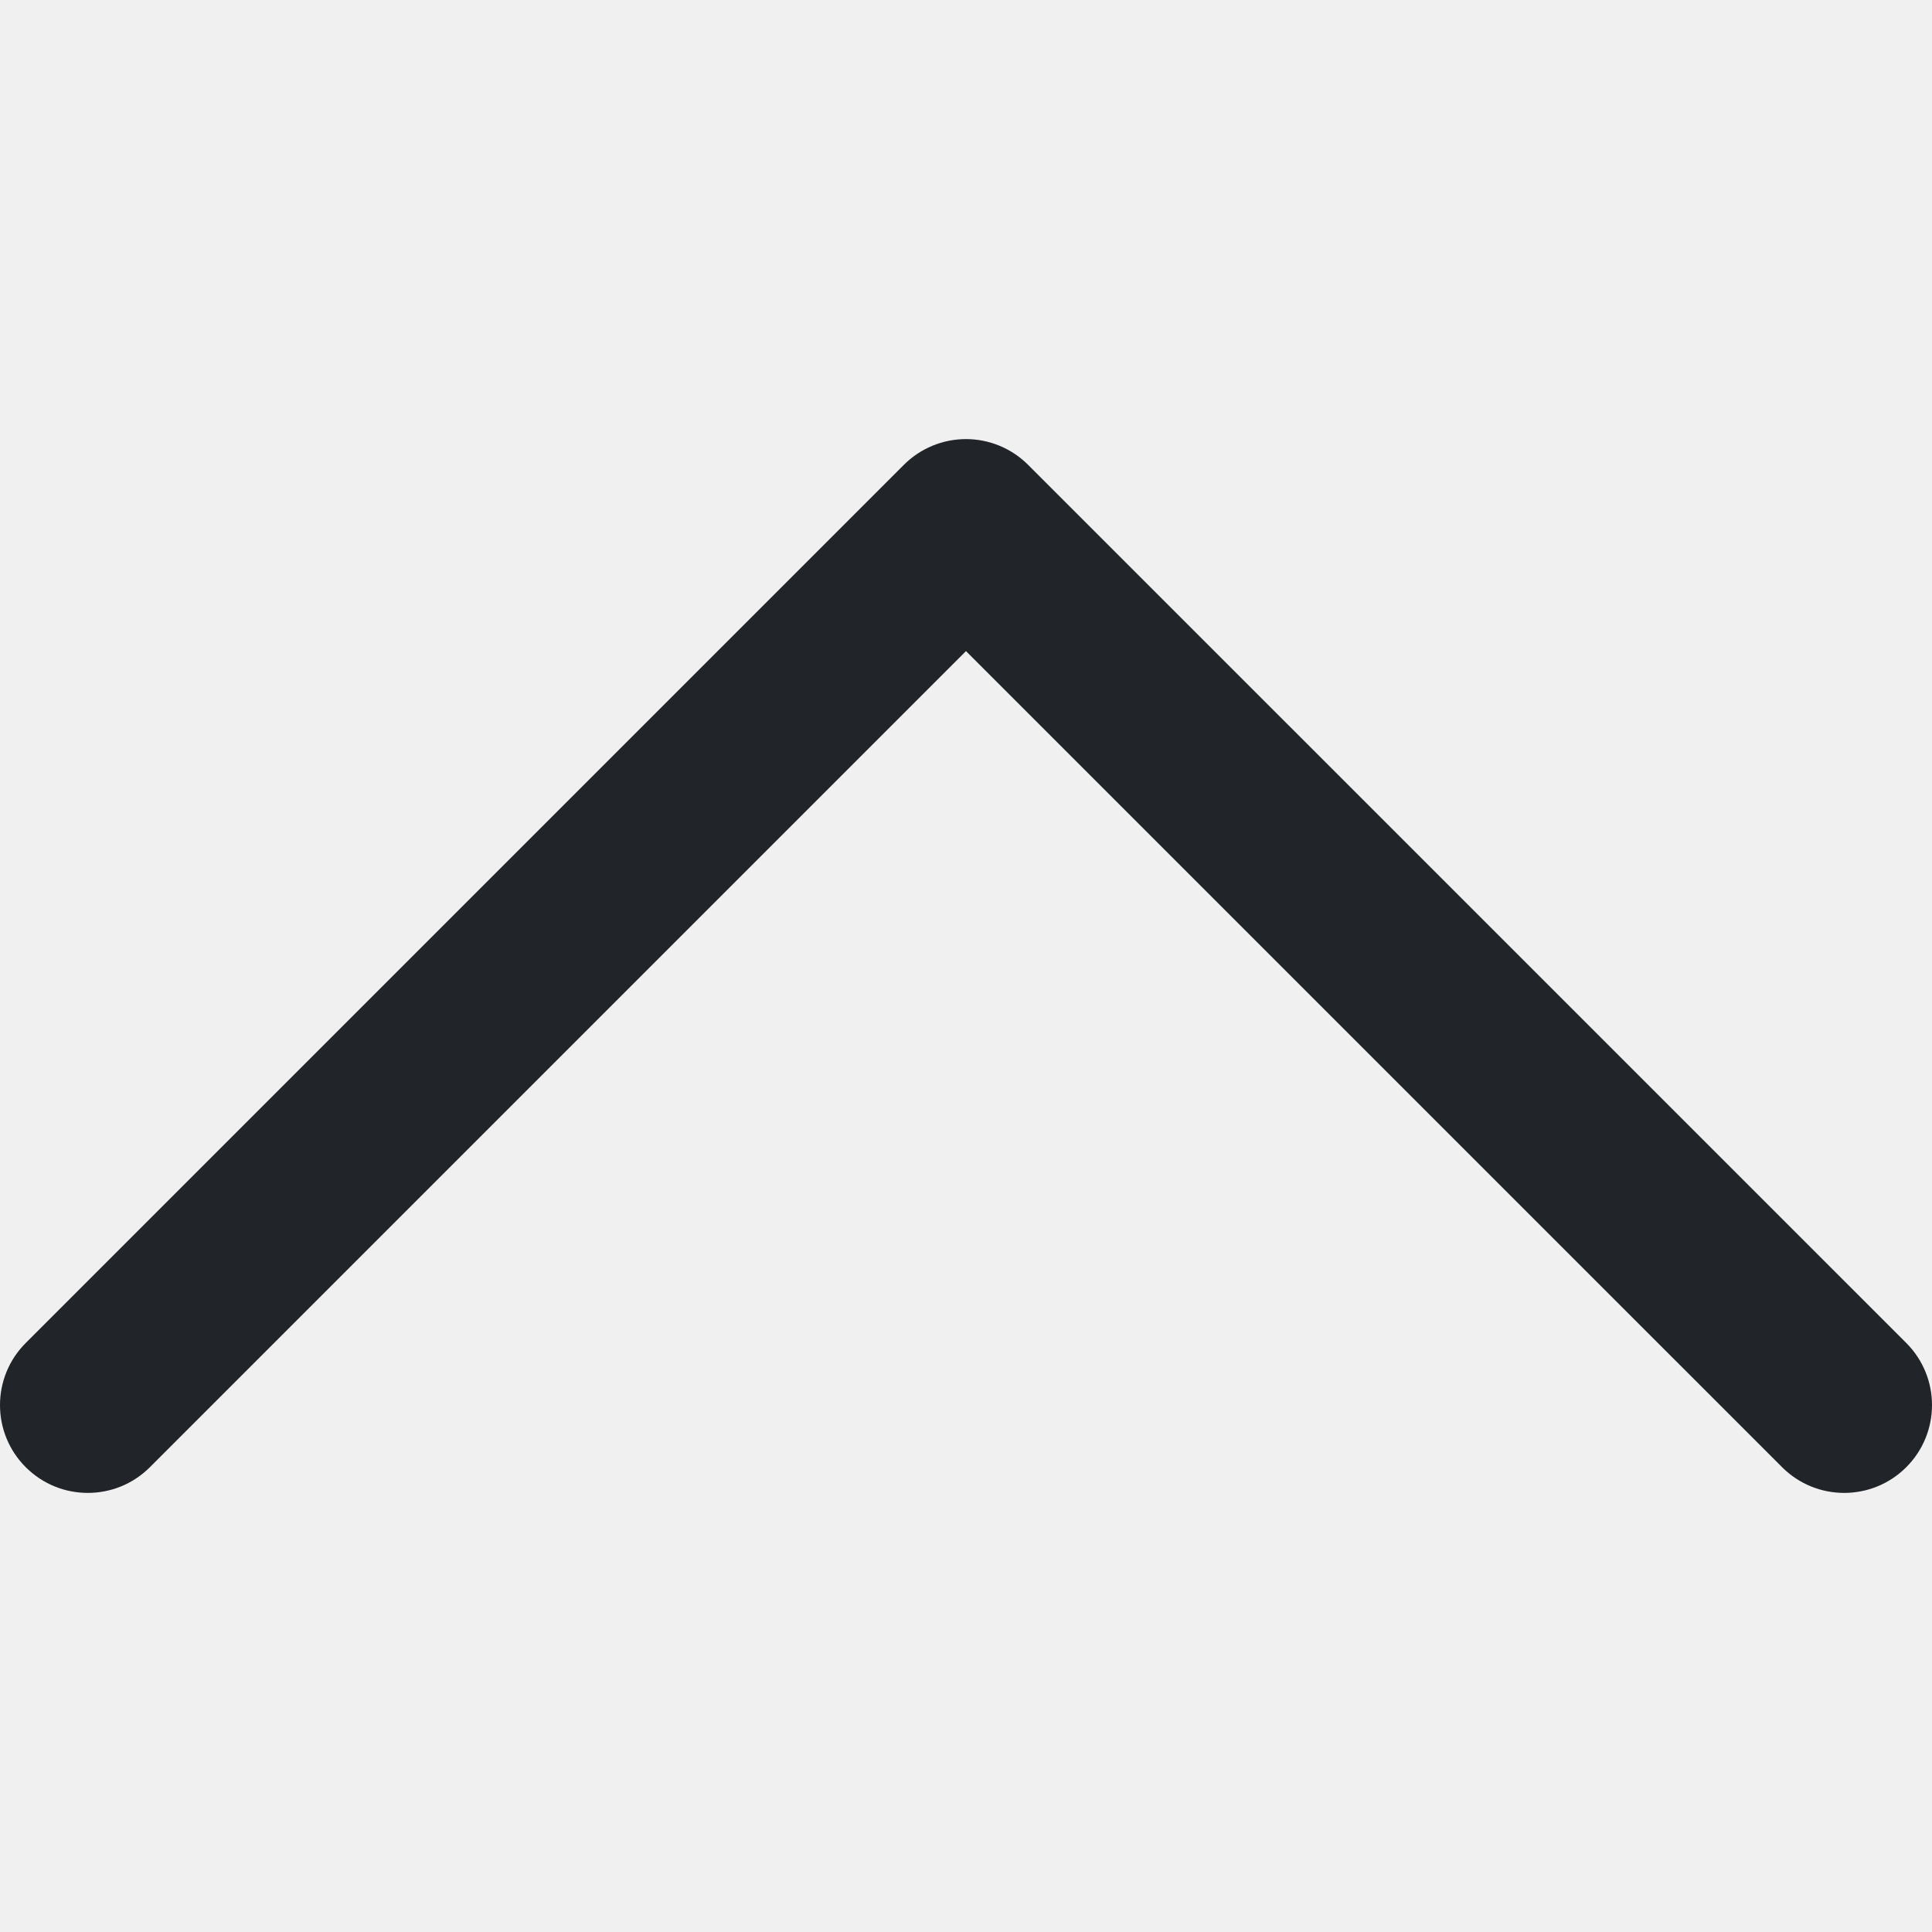
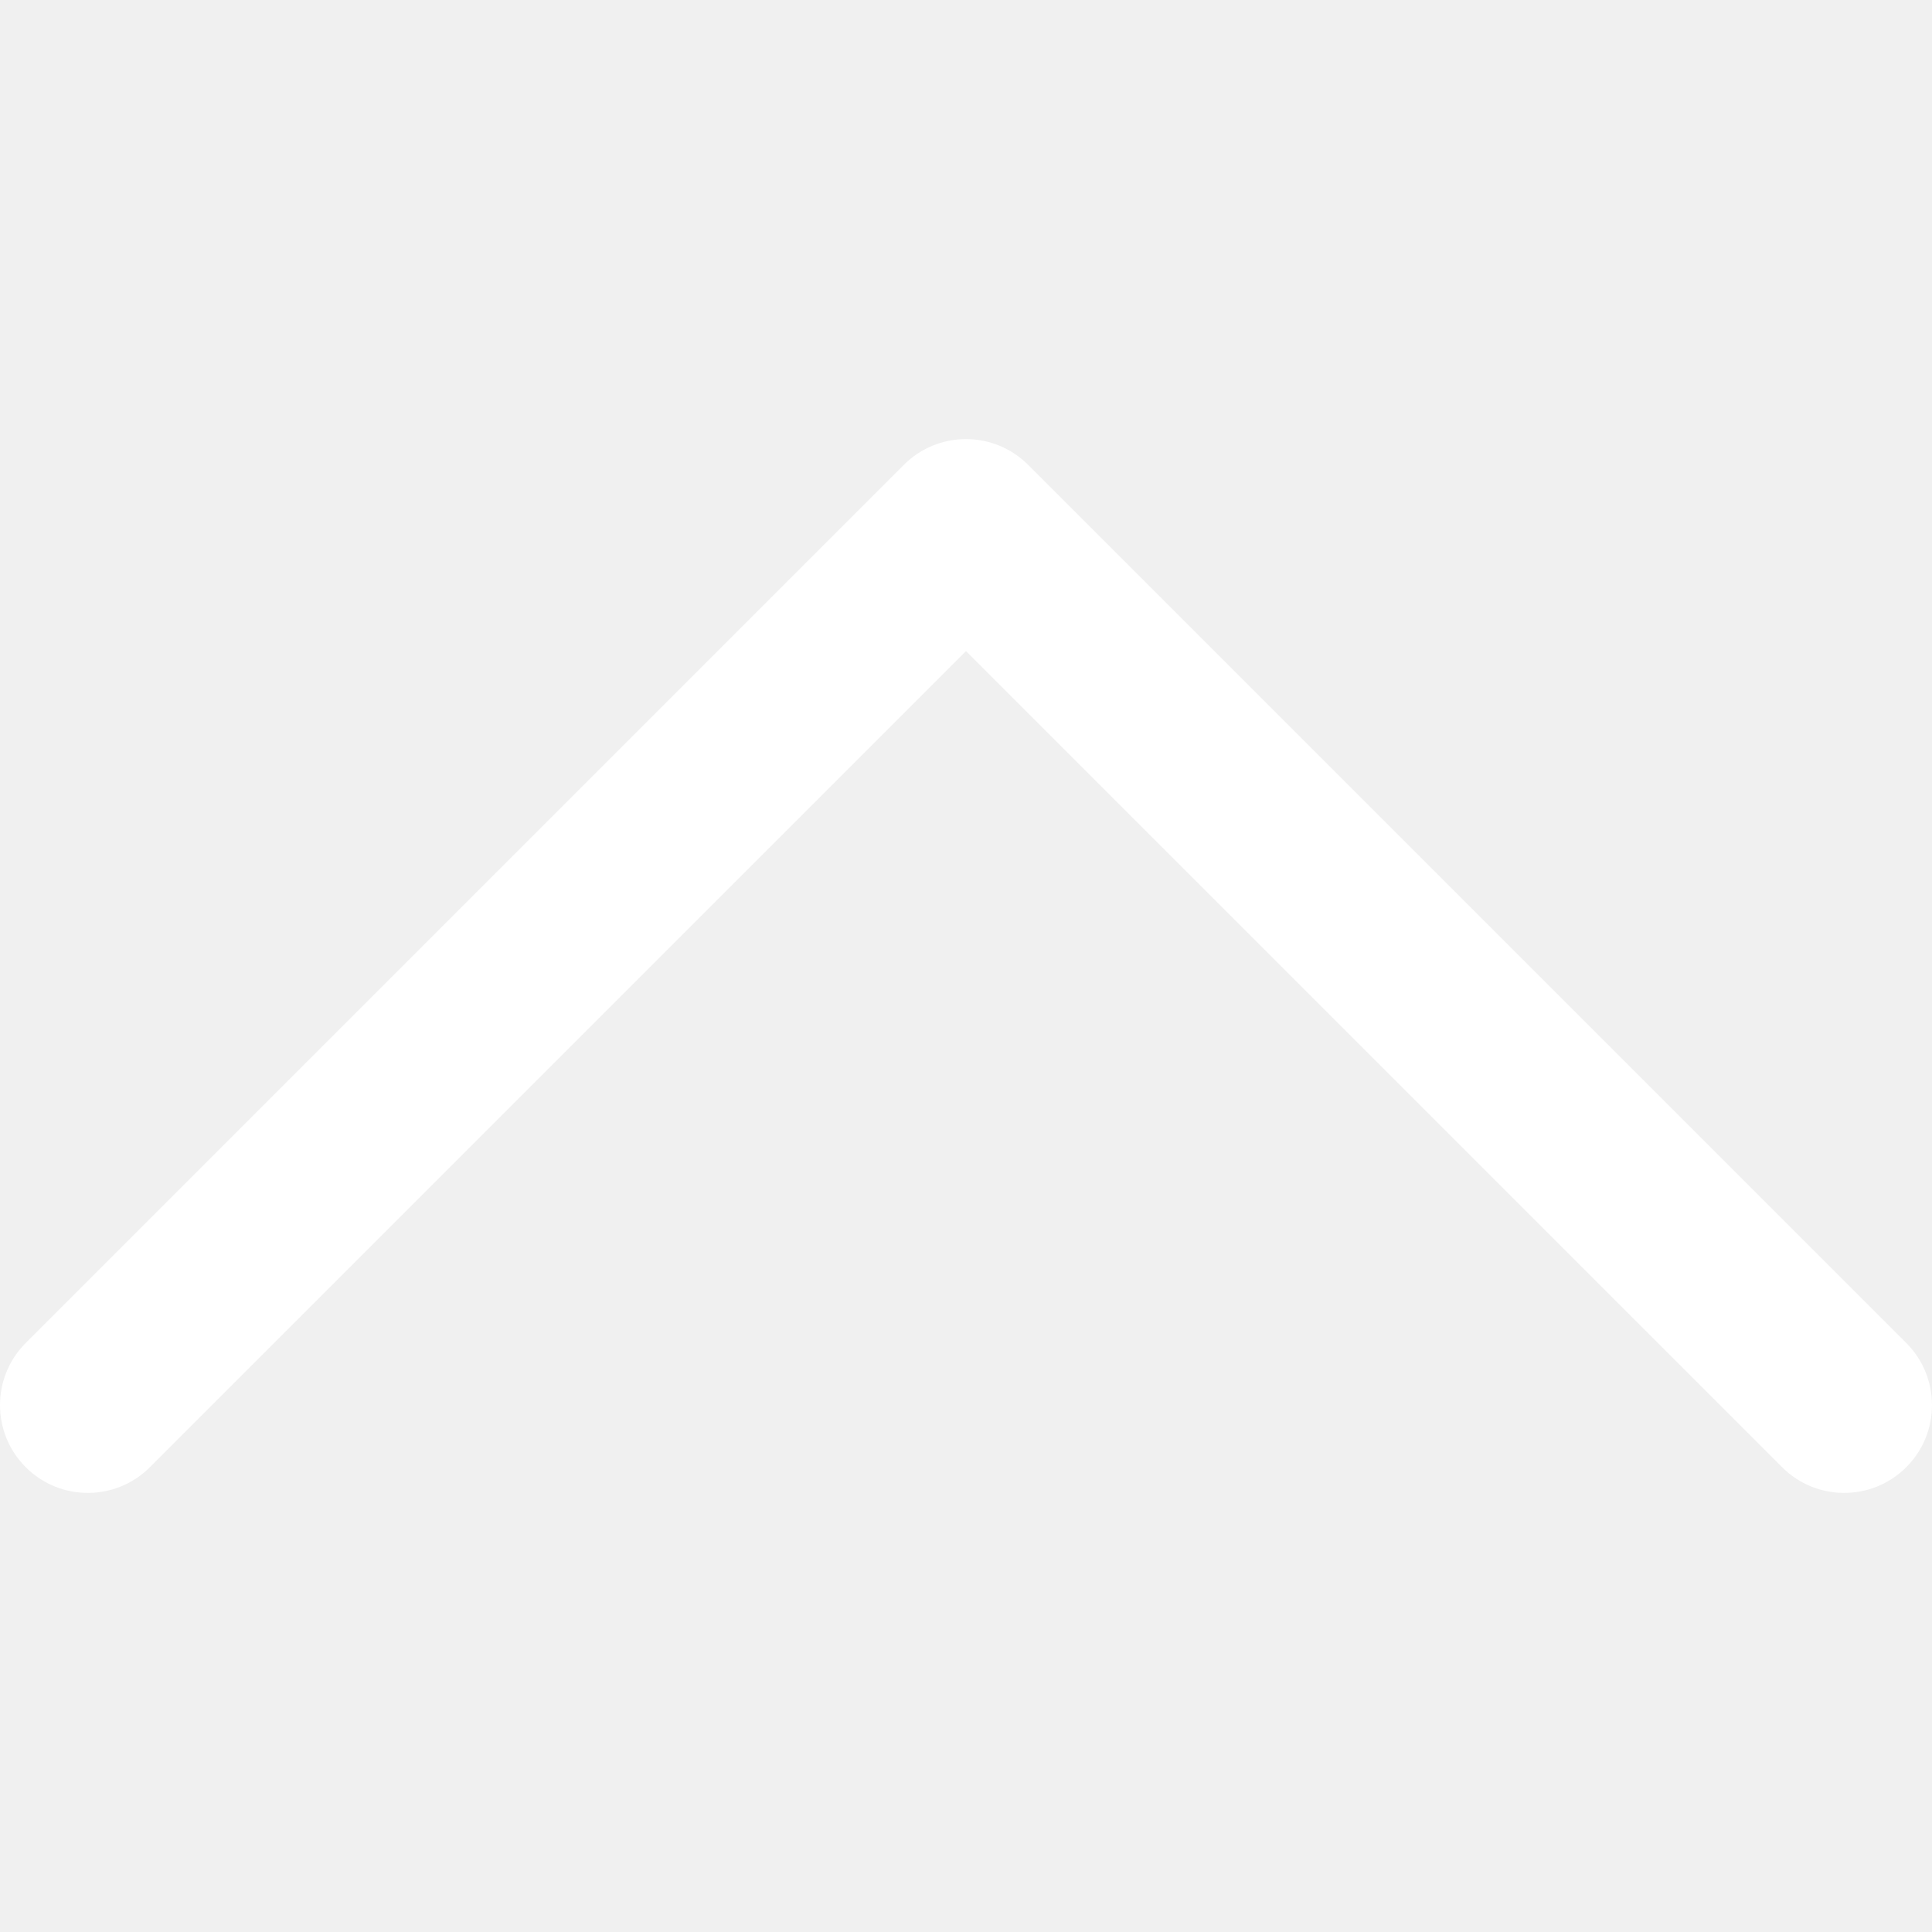
<svg xmlns="http://www.w3.org/2000/svg" version="1.1" id="Layer_1" x="0px" y="0px" viewBox="0 0 330 330" style="enable-background:new 0 0 330 330;" xml:space="preserve">
  <defs id="defs36" />
-   <path id="XMLID_93_" d="M325.606,229.393l-150.004-150C172.79,76.58,168.974,75,164.996,75c-3.979,0-7.794,1.581-10.607,4.394  l-149.996,150c-5.858,5.858-5.858,15.355,0,21.213c5.857,5.857,15.355,5.858,21.213,0l139.39-139.393l139.397,139.393  C307.322,253.536,311.161,255,315,255c3.839,0,7.678-1.464,10.607-4.394C331.464,244.748,331.464,235.251,325.606,229.393z" style="fill:#212529;fill-opacity:1" />
+   <path id="XMLID_93_" d="M325.606,229.393l-150.004-150C172.79,76.58,168.974,75,164.996,75c-3.979,0-7.794,1.581-10.607,4.394  l-149.996,150c-5.858,5.858-5.858,15.355,0,21.213c5.857,5.857,15.355,5.858,21.213,0l139.39-139.393l139.397,139.393  C307.322,253.536,311.161,255,315,255c3.839,0,7.678-1.464,10.607-4.394C331.464,244.748,331.464,235.251,325.606,229.393z" style="fill:#ffffff;fill-opacity:1" />
  <g id="g3">
</g>
  <g id="g5">
</g>
  <g id="g7">
</g>
  <g id="g9">
</g>
  <g id="g11">
</g>
  <g id="g13">
</g>
  <g id="g15">
</g>
  <g id="g17">
</g>
  <g id="g19">
</g>
  <g id="g21">
</g>
  <g id="g23">
</g>
  <g id="g25">
</g>
  <g id="g27">
</g>
  <g id="g29">
</g>
  <g id="g31">
</g>
</svg>
